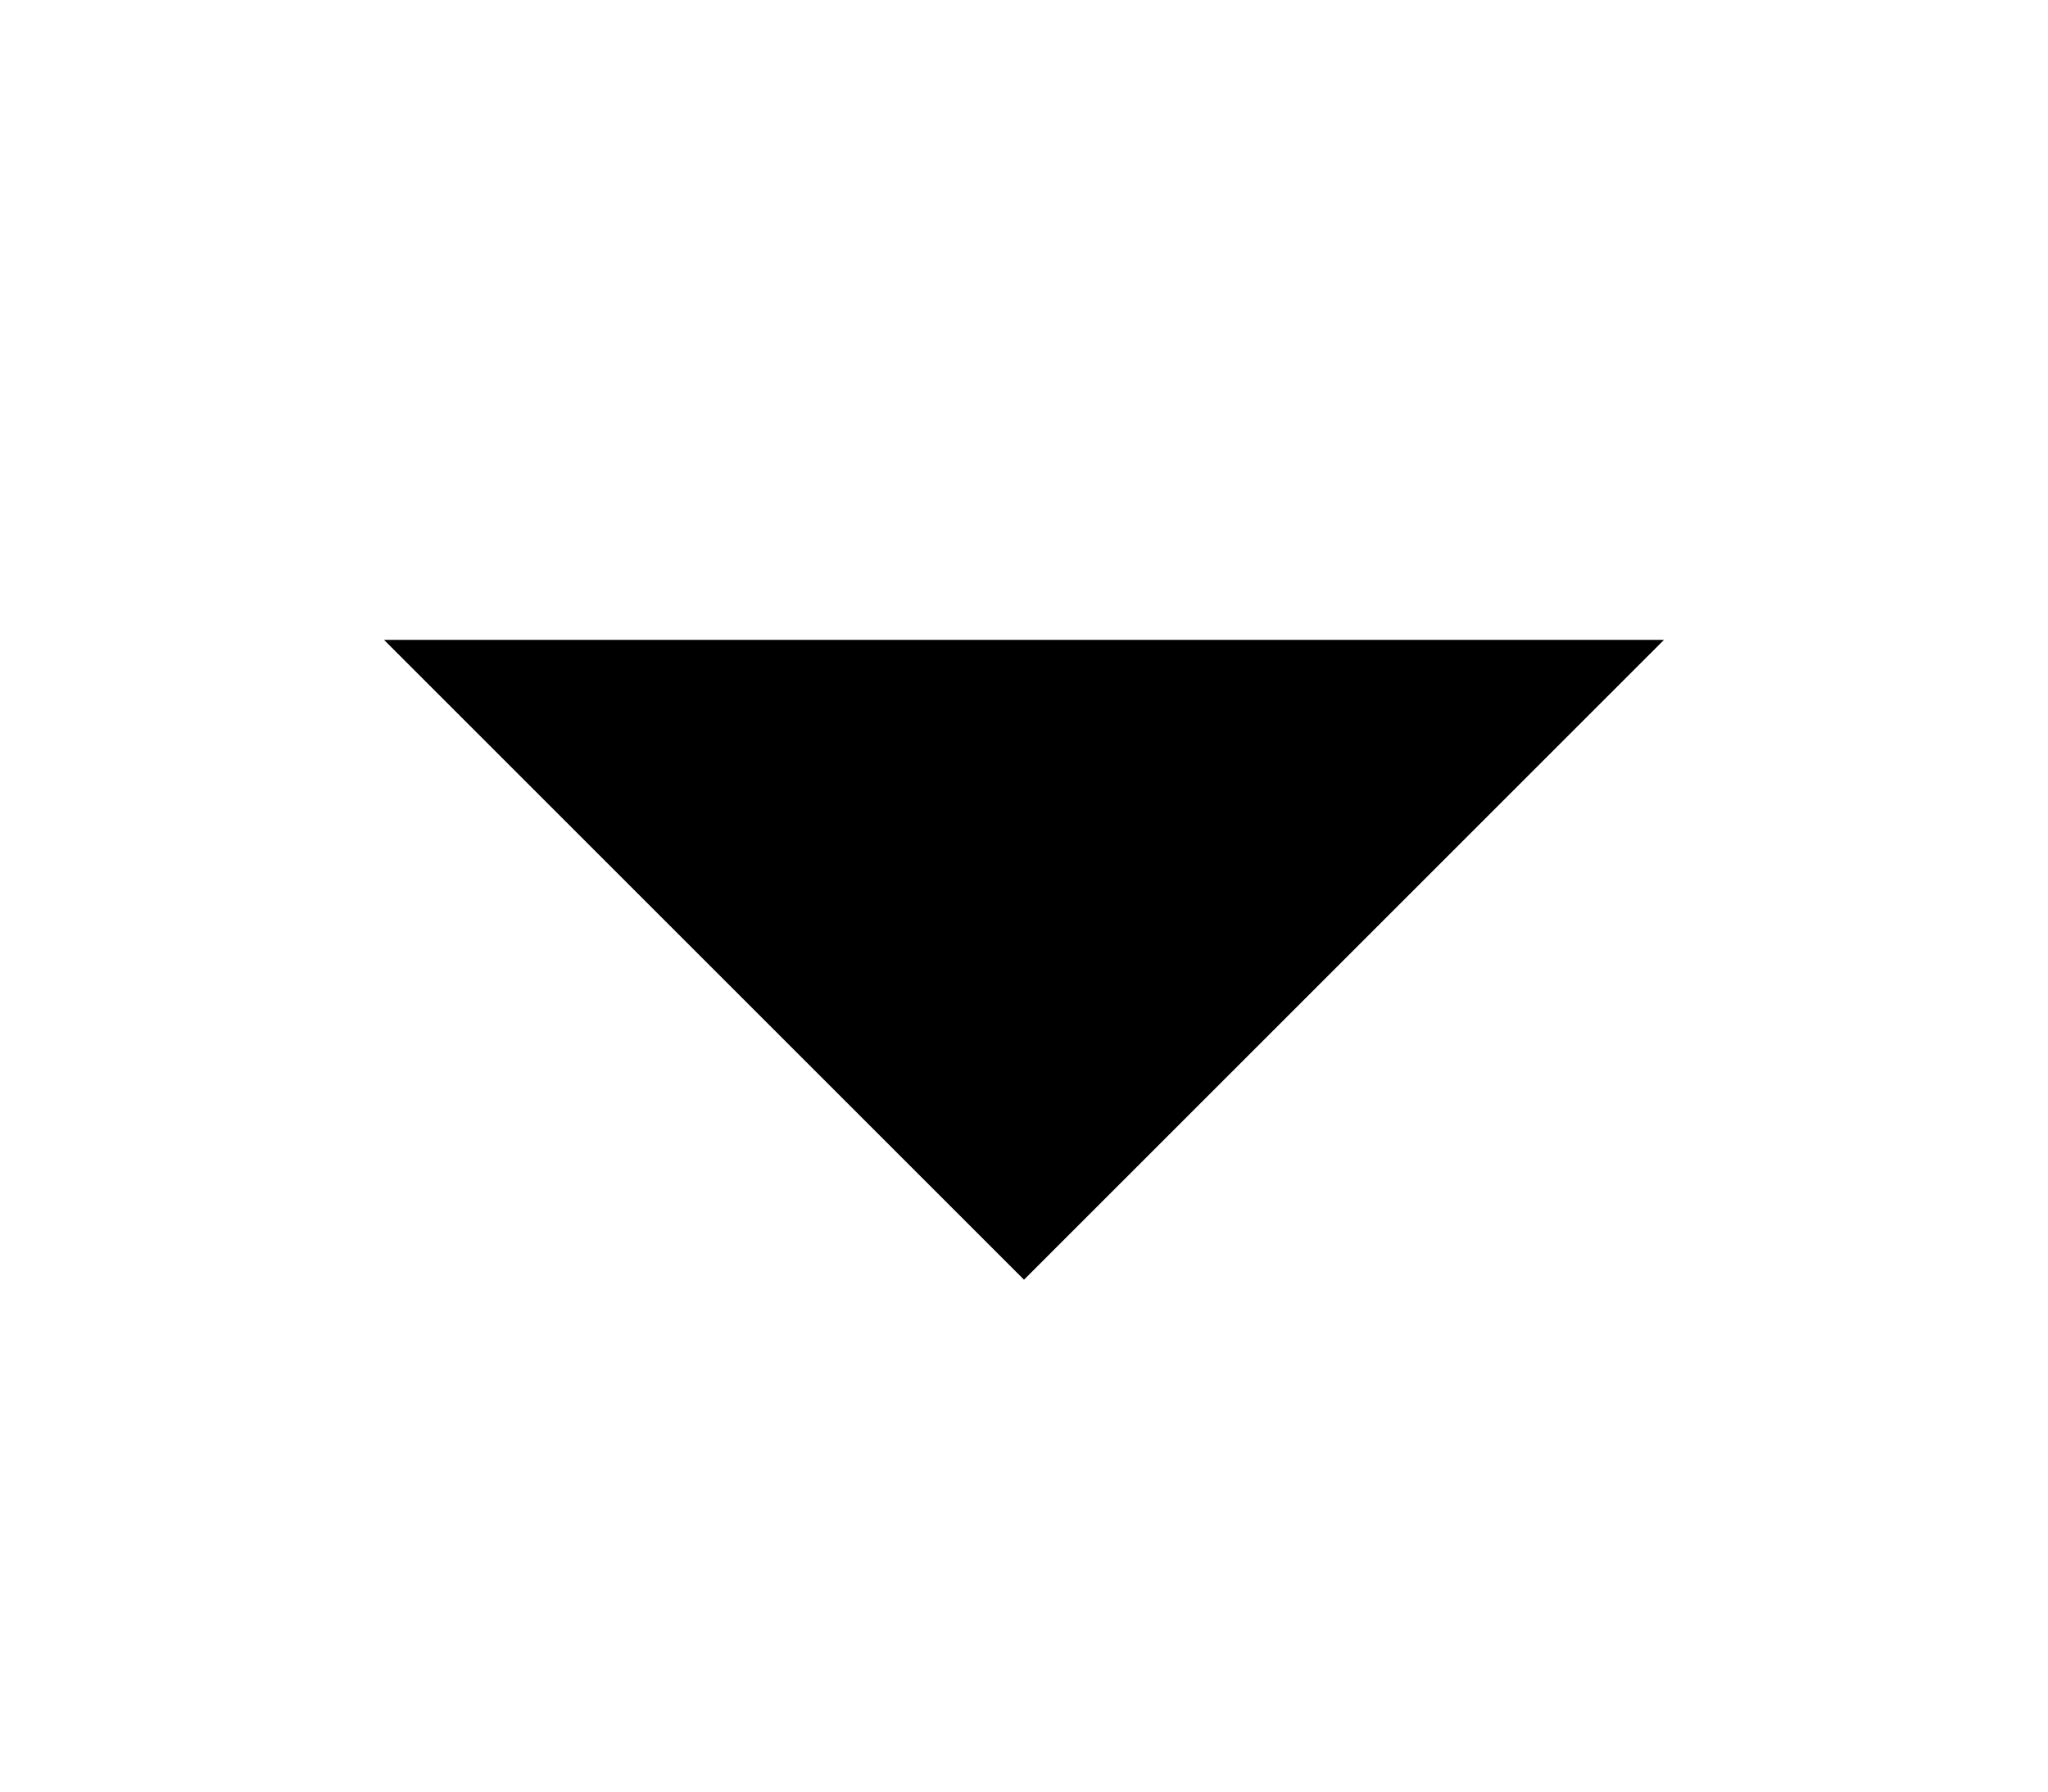
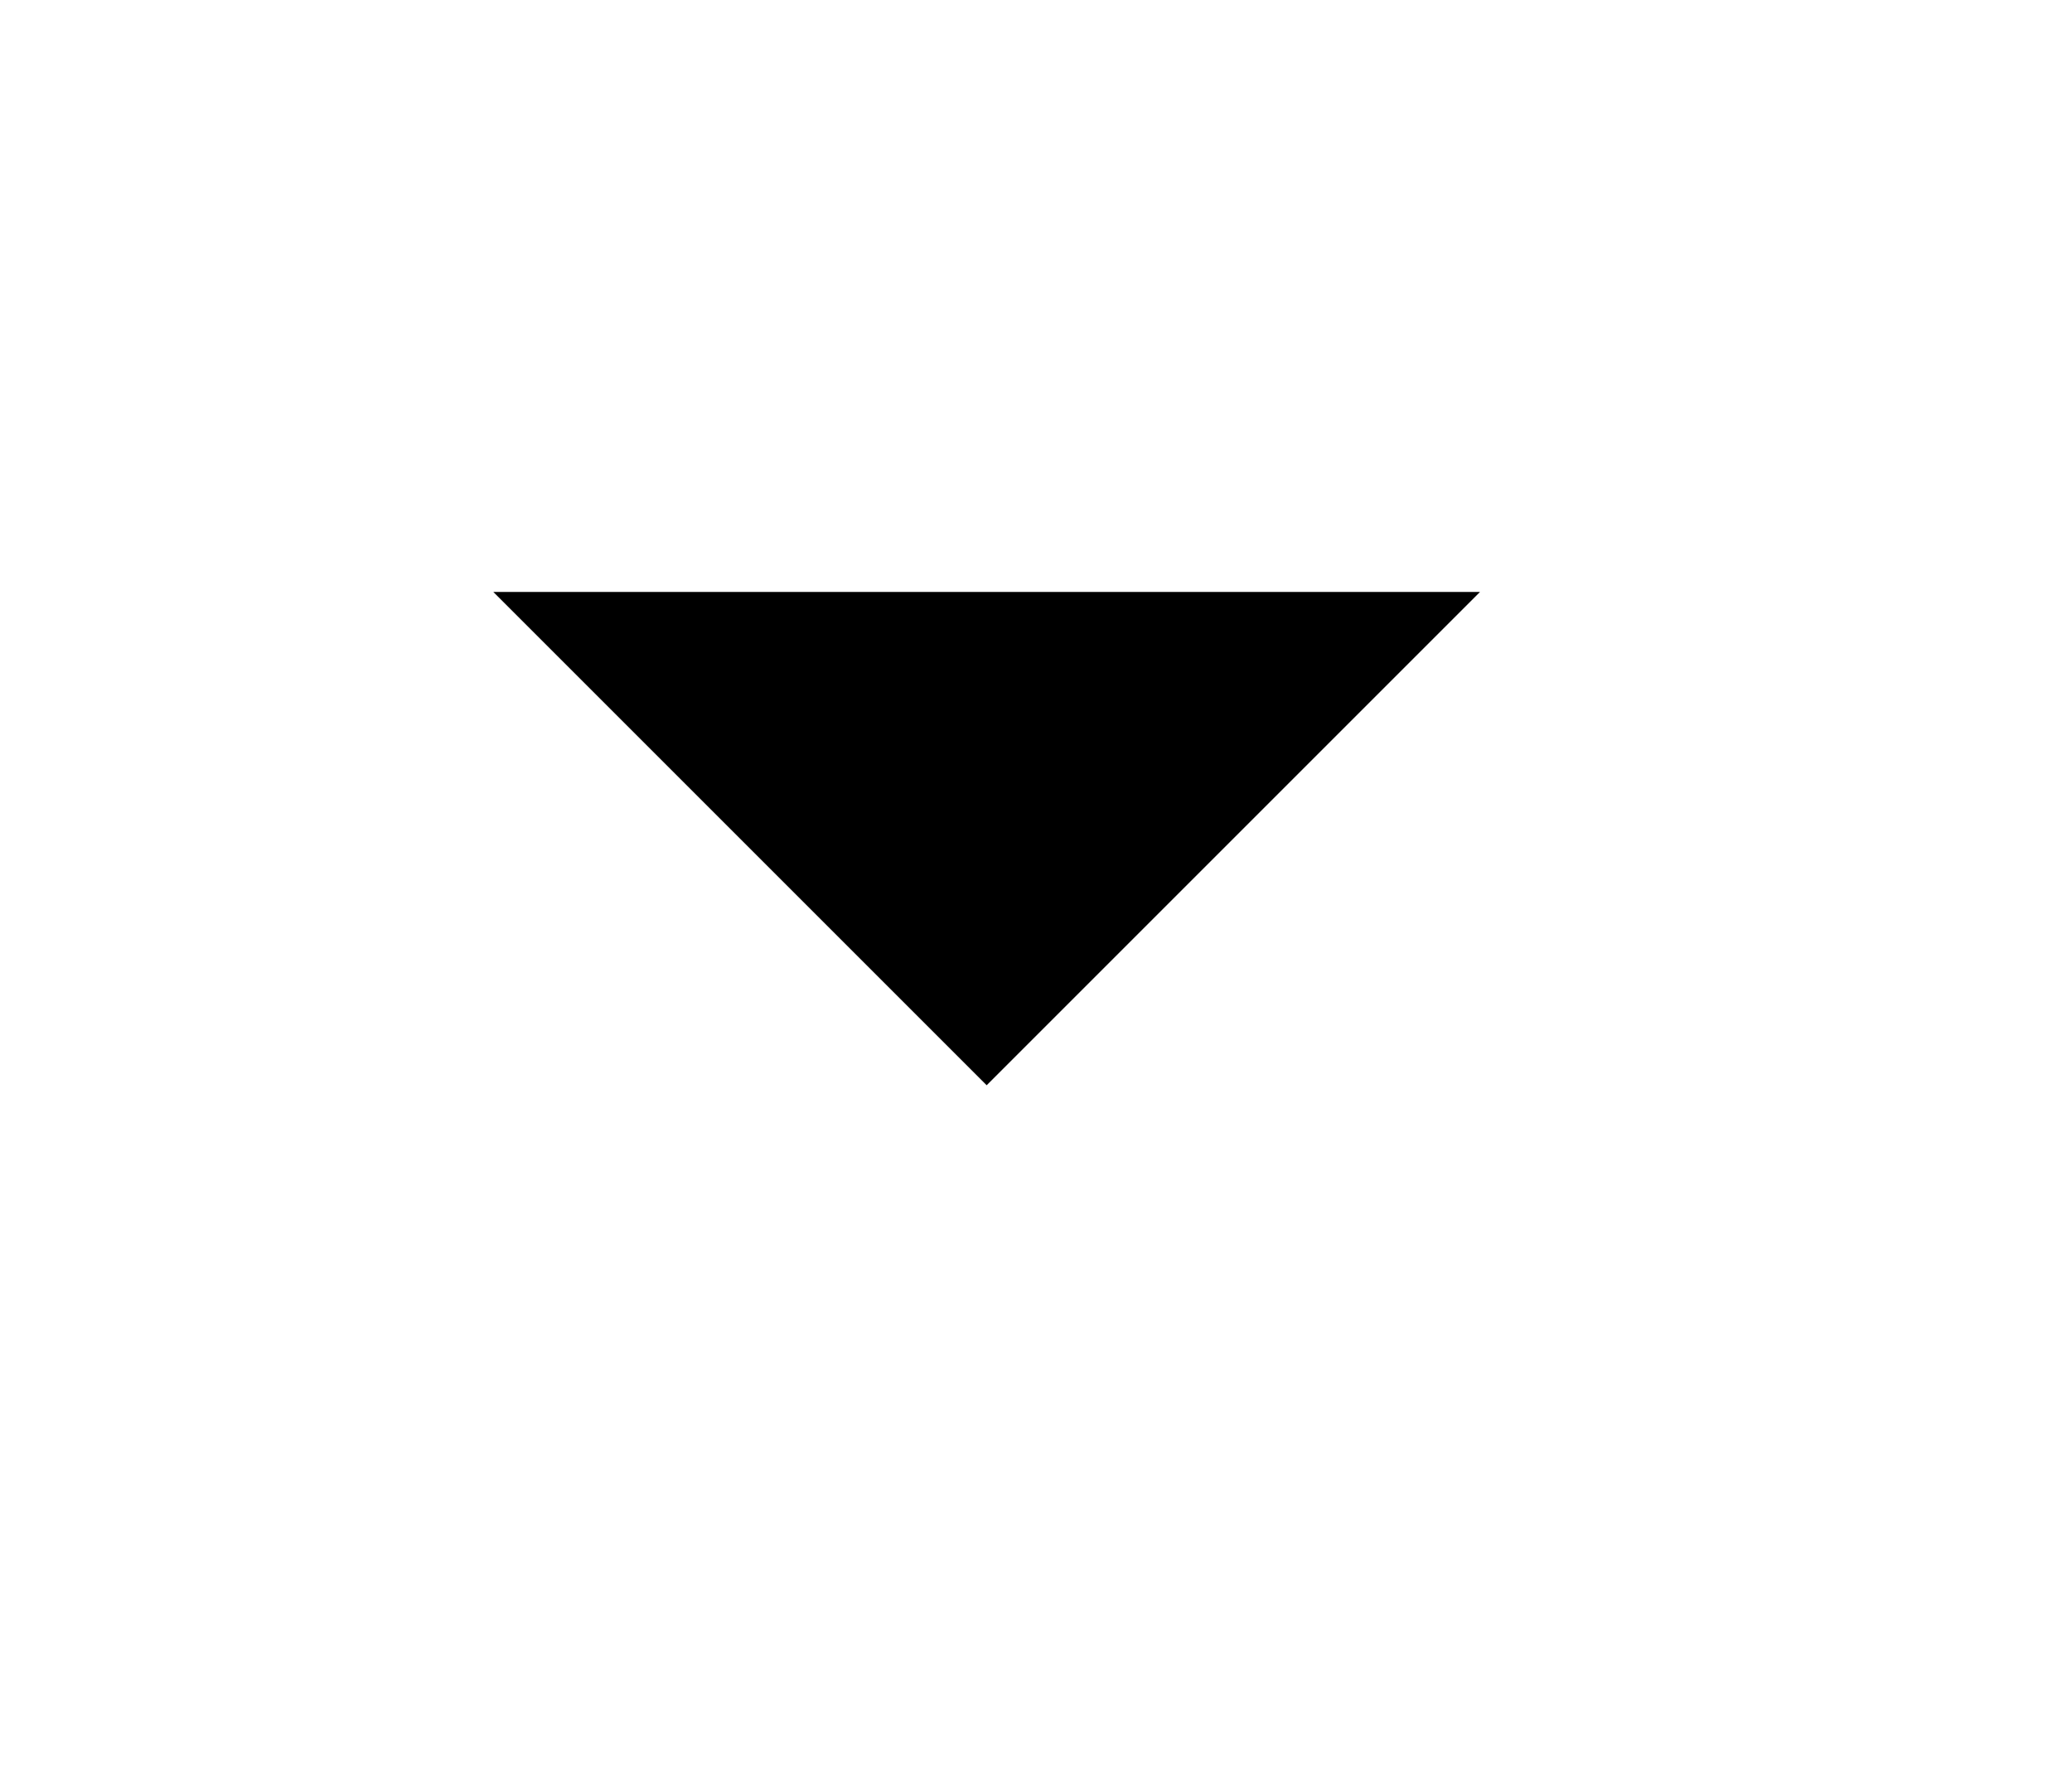
- <svg xmlns="http://www.w3.org/2000/svg" width="16px" height="14px" viewBox="0 0 16 14" version="1.1">
+ <svg xmlns="http://www.w3.org/2000/svg" width="21px" height="18px" viewBox="0 0 21 18" version="1.1">
  <defs />
  <g id="Page-1" stroke="none" stroke-width="1" fill="none" fill-rule="evenodd">
-     <g id="drop_down" transform="translate(3, 5)" fill-rule="nonzero" fill="#000000">
+     <g id="drop_down" transform="translate(5, 6)" fill-rule="nonzero" fill="#000000">
      <polygon id="Shape" points="0 0 5 5 10 0" />
    </g>
  </g>
</svg>
